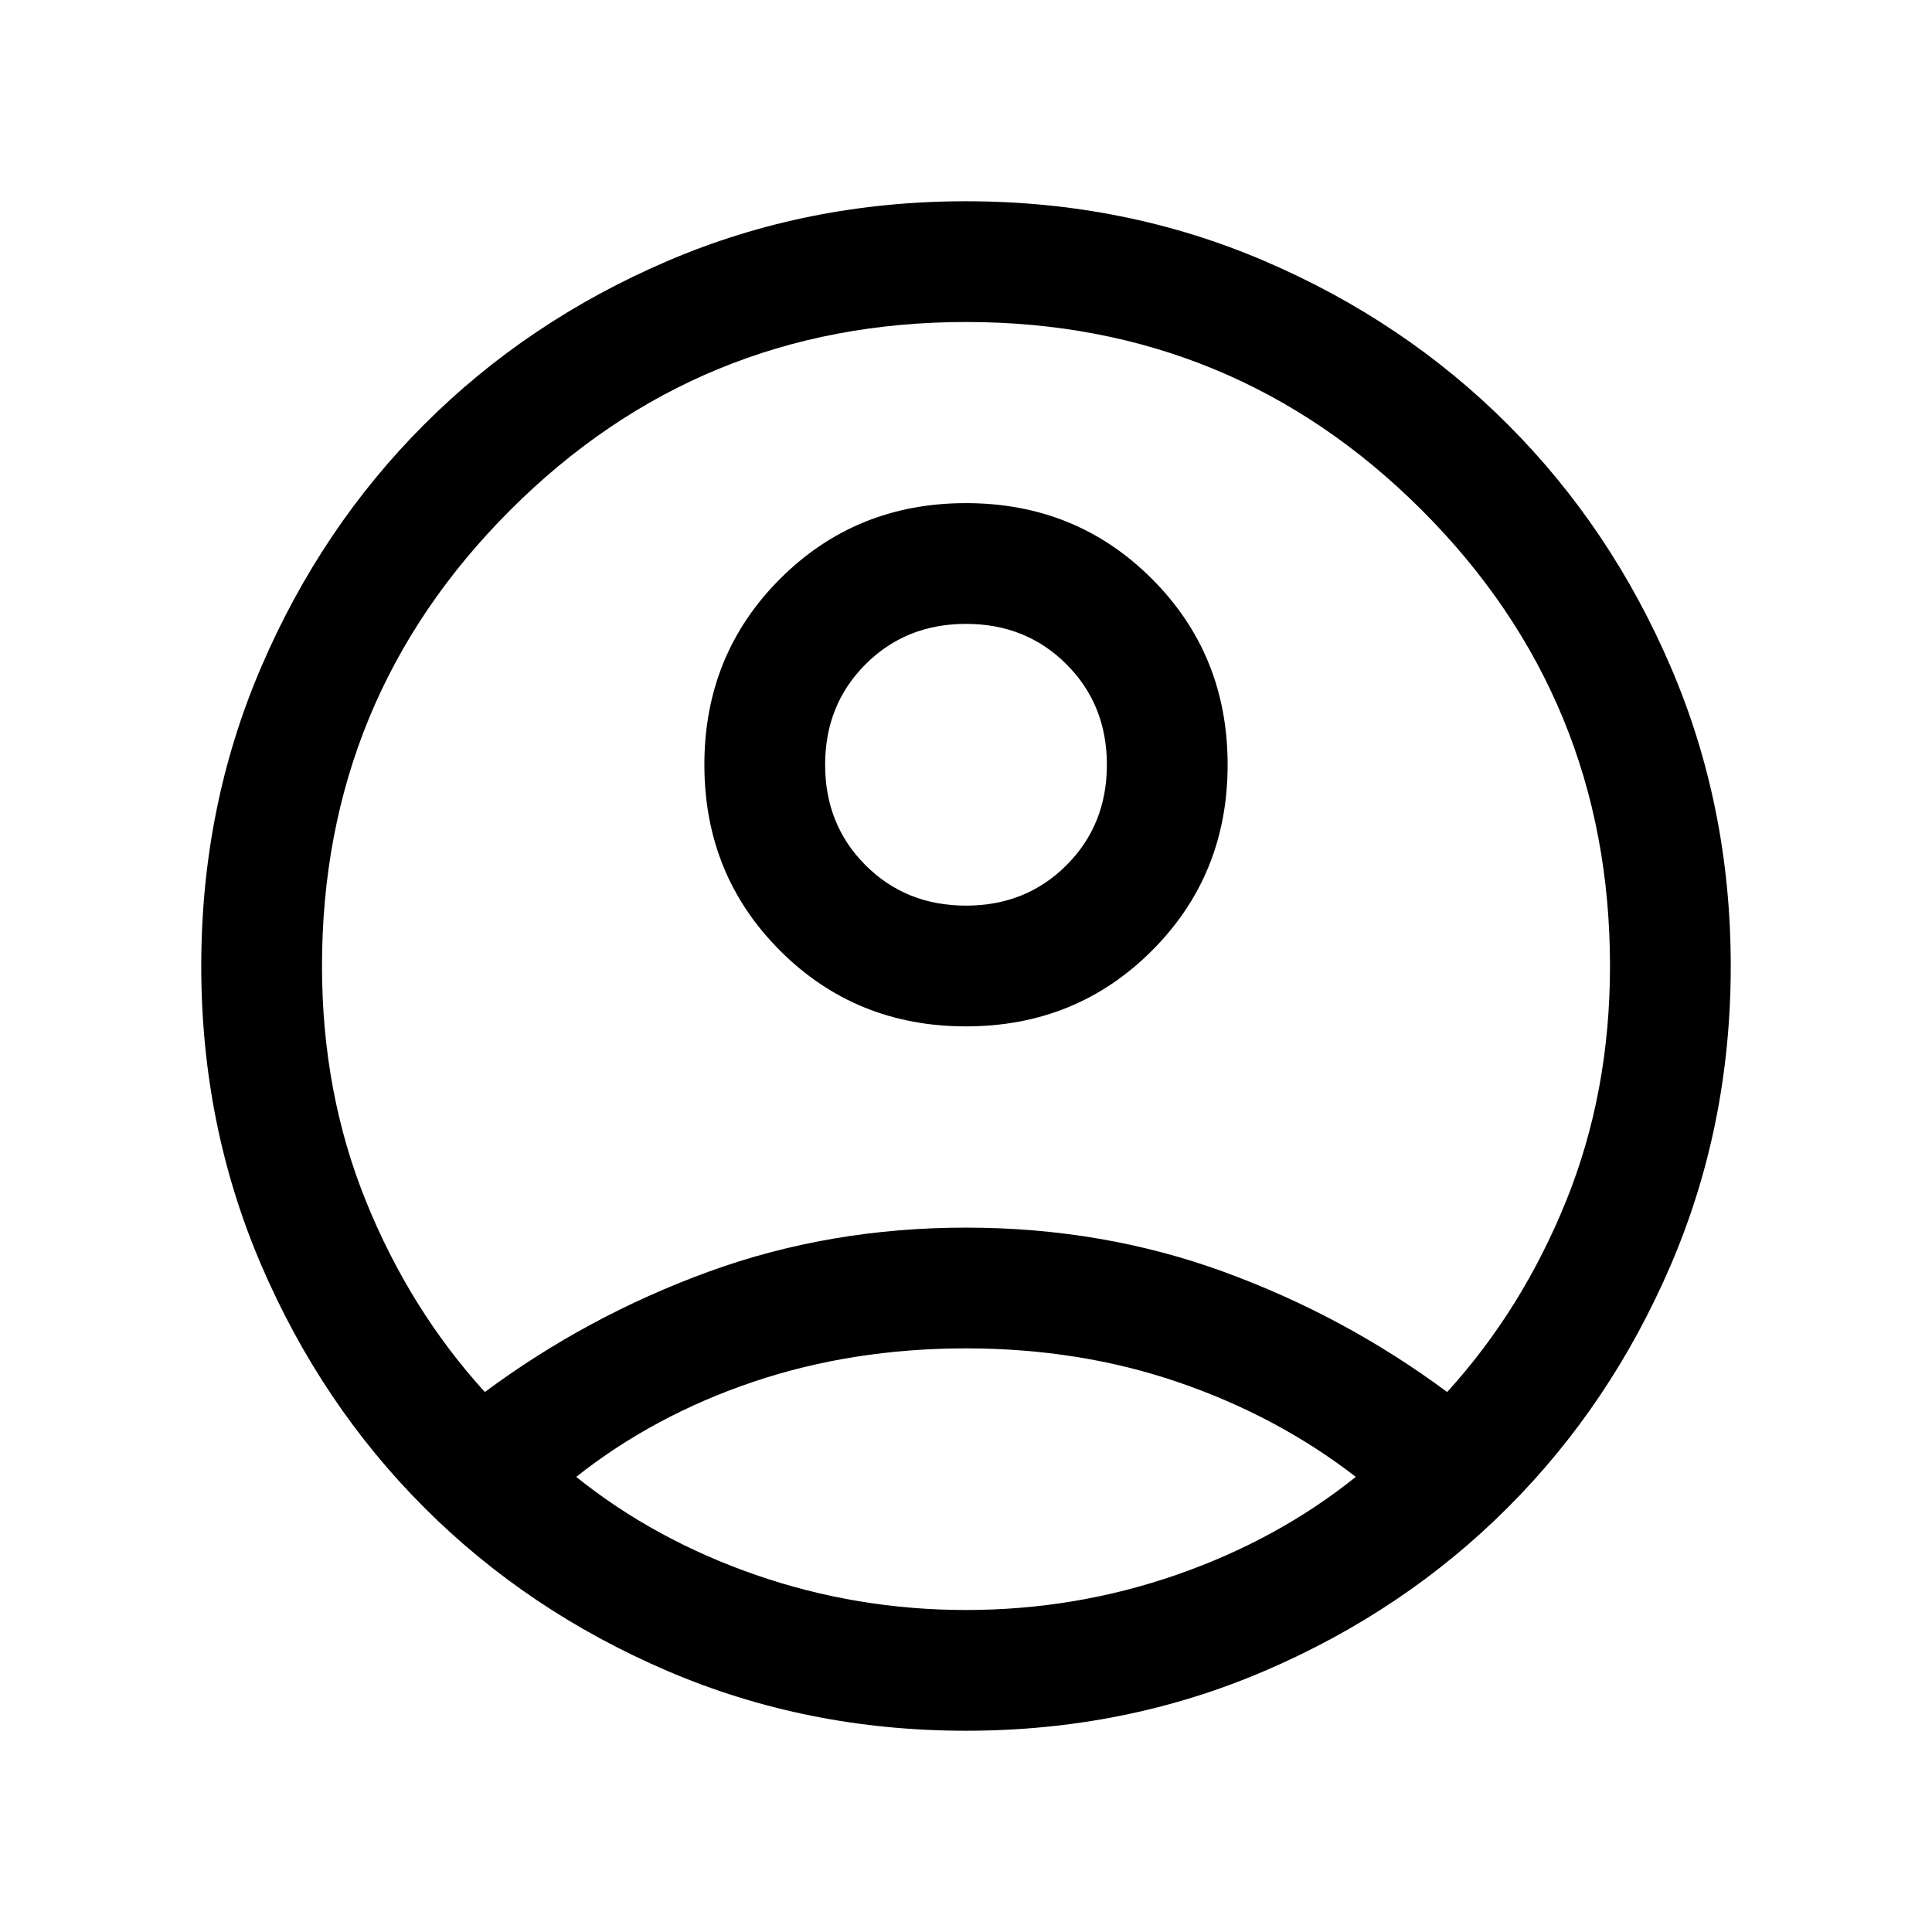
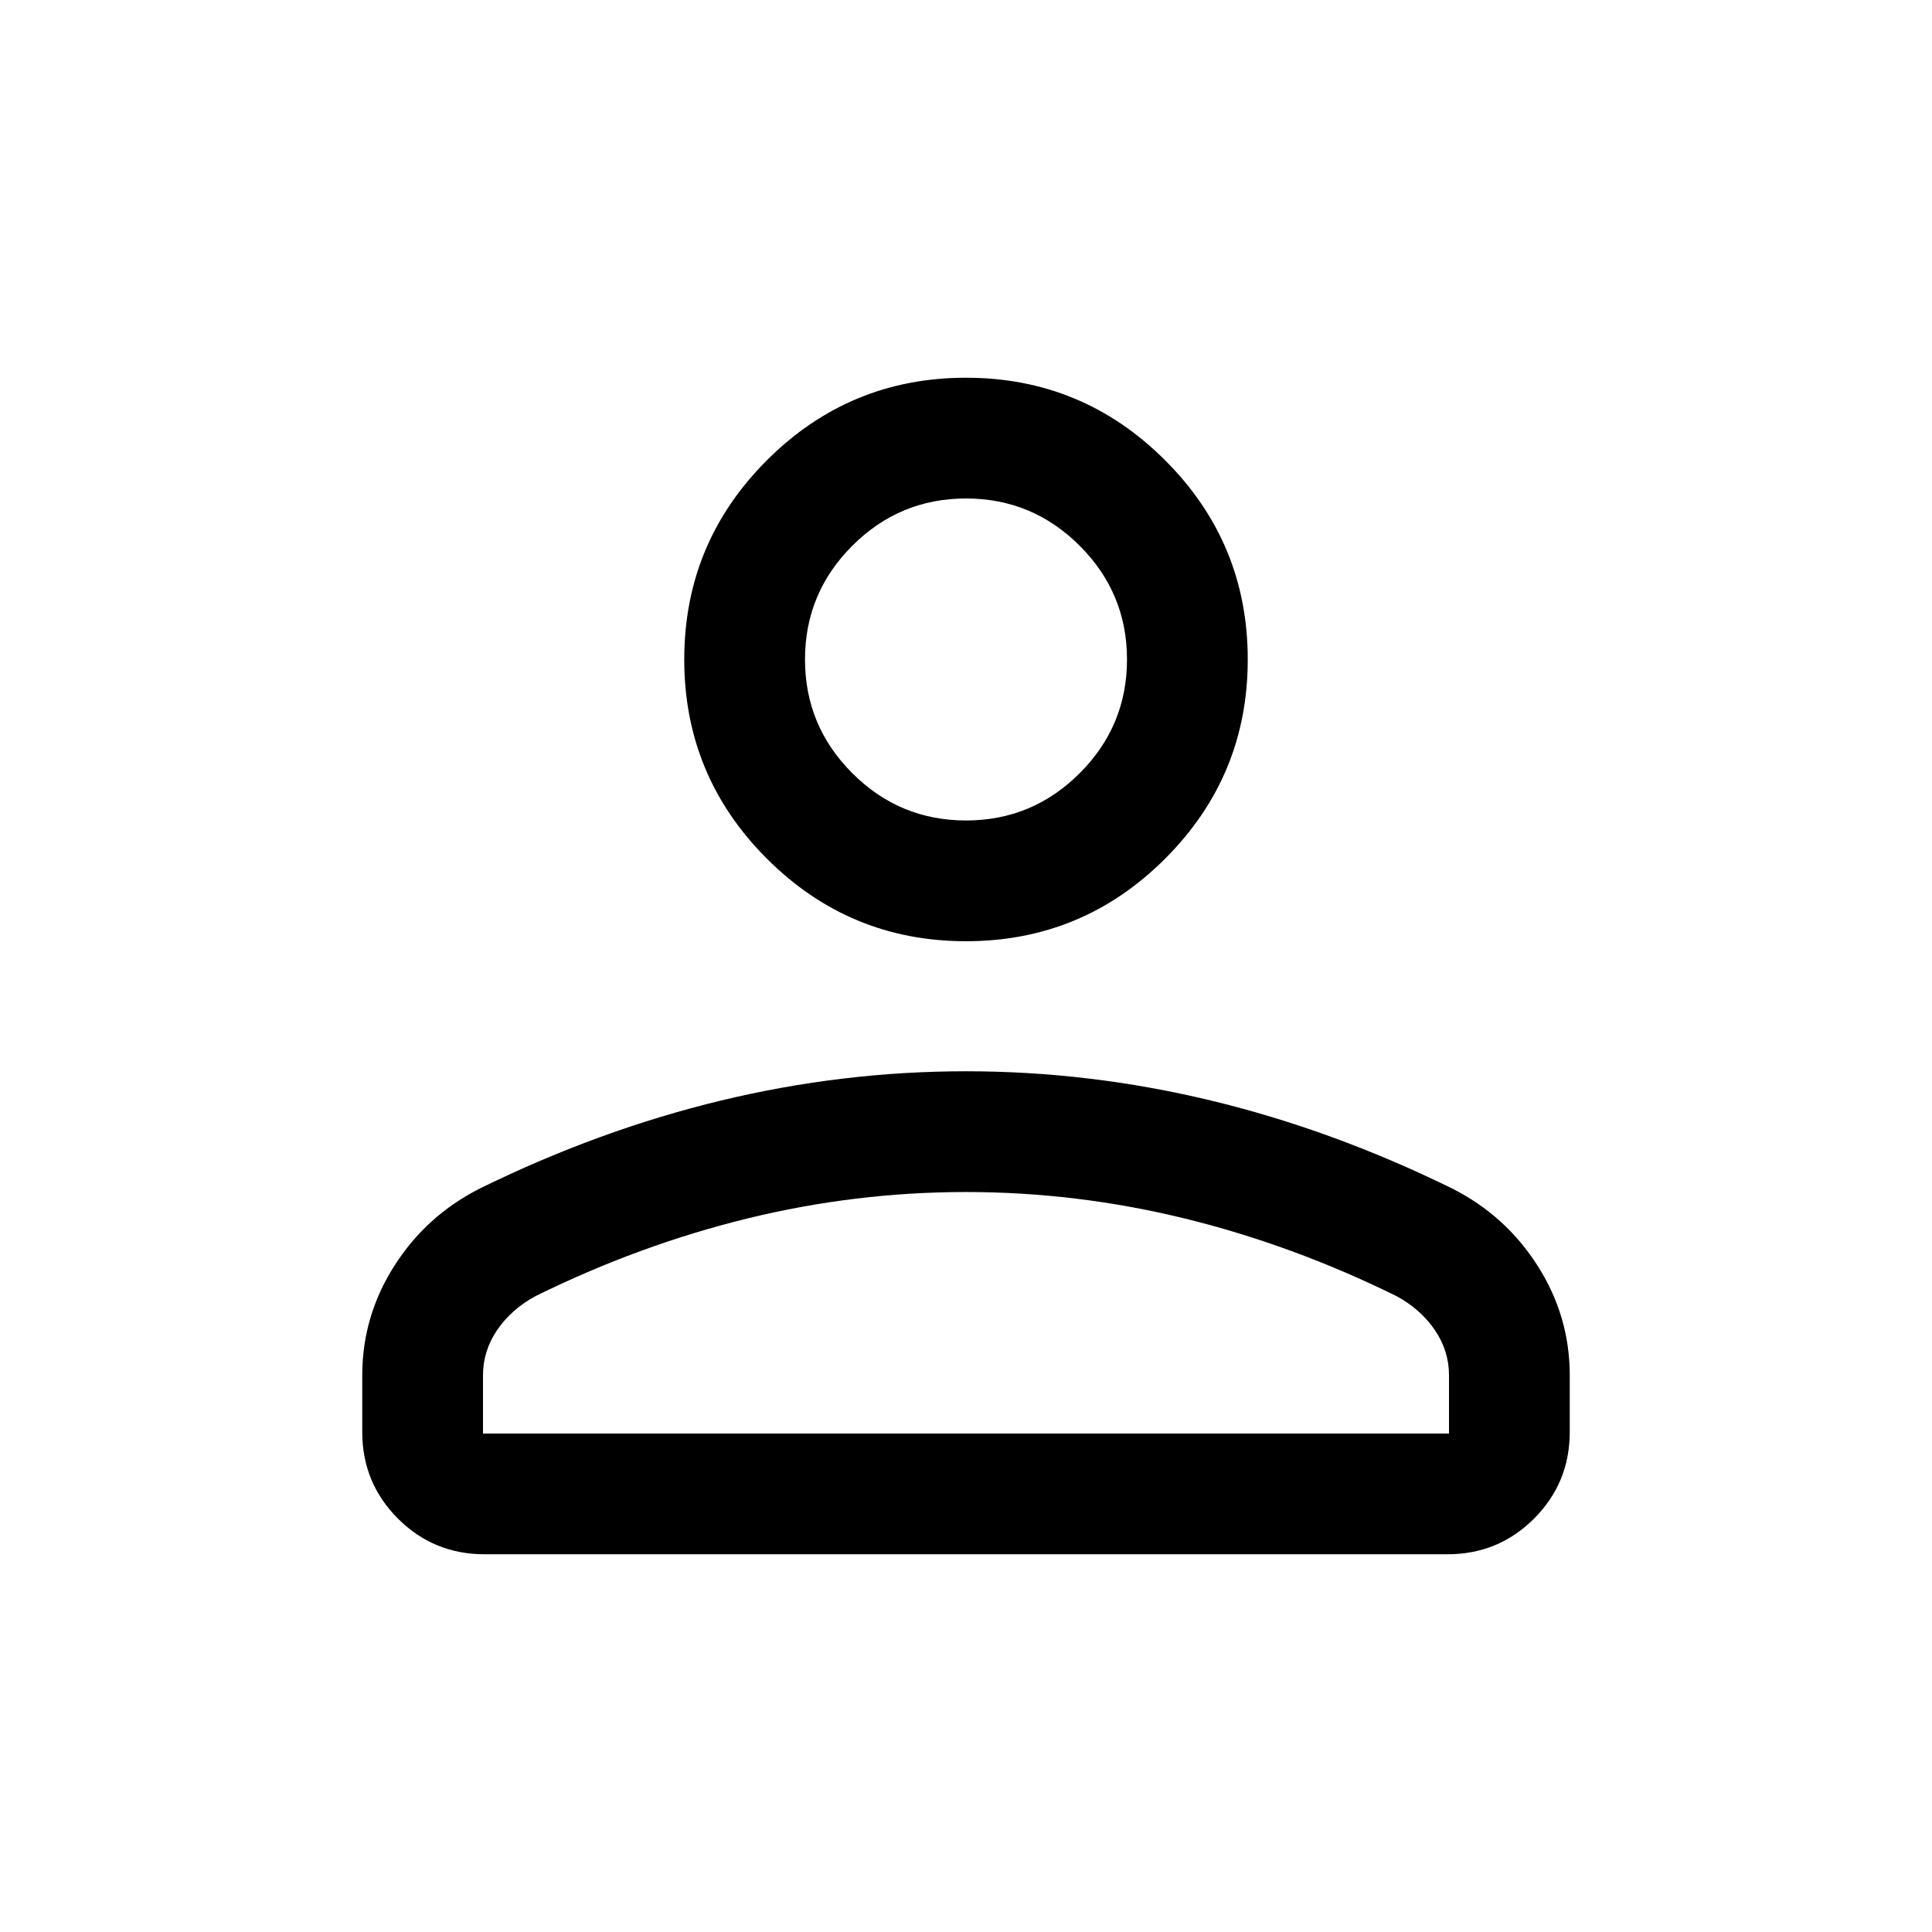
<svg xmlns="http://www.w3.org/2000/svg" height="24px" viewBox="0 -960 960 960" width="24px" fill="currentColor">
-   <path d="M240.92-268.31q51-37.84 111.12-59.77Q412.15-350 480-350t127.96 21.92q60.12 21.93 111.12 59.77 37.3-41 59.11-94.92Q800-417.15 800-480q0-133-93.5-226.5T480-800q-133 0-226.5 93.5T160-480q0 62.85 21.81 116.77 21.81 53.92 59.11 94.92Zm146.7-219.31Q350-525.23 350-580q0-54.77 37.62-92.38Q425.23-710 480-710q54.77 0 92.38 37.62Q610-634.77 610-580q0 54.77-37.62 92.38Q534.77-450 480-450q-54.77 0-92.38-37.62ZM480-100q-79.15 0-148.5-29.77t-120.65-81.08q-51.31-51.3-81.08-120.65Q100-400.85 100-480t29.77-148.5q29.77-69.35 81.08-120.65 51.3-51.31 120.65-81.08Q400.85-860 480-860t148.5 29.77q69.35 29.77 120.65 81.08 51.31 51.3 81.08 120.65Q860-559.15 860-480t-29.77 148.5q-29.77 69.35-81.08 120.65-51.3 51.31-120.65 81.08Q559.15-100 480-100Zm104.42-77.42q50.27-17.43 89.27-48.73-39-30.16-88.11-47Q536.46-290 480-290t-105.77 16.65q-49.31 16.66-87.92 47.2 39 31.3 89.27 48.73Q425.85-160 480-160t104.42-17.42Zm-54.5-352.66Q550-550.15 550-580t-20.08-49.92Q509.85-650 480-650t-49.92 20.08Q410-609.85 410-580t20.08 49.92Q450.15-510 480-510t49.92-20.08ZM480-580Zm0 355Z" />
+   <path d="M381.04-533.35Q340-574.38 340-632.31q0-57.92 41.04-98.96 41.04-41.04 98.96-41.04 57.92 0 98.96 41.04Q620-690.23 620-632.31q0 57.93-41.04 98.96-41.04 41.04-98.96 41.04-57.92 0-98.96-41.04ZM180-248.46v-28.16q0-29.38 15.96-54.42 15.96-25.04 42.66-38.5 59.3-29.07 119.65-43.61 60.35-14.54 121.73-14.54t121.73 14.54q60.35 14.54 119.65 43.61 26.7 13.46 42.66 38.5Q780-306 780-276.62v28.16q0 25.3-17.73 43.04-17.73 17.73-43.04 17.73H240.77q-25.31 0-43.04-17.73Q180-223.16 180-248.46Zm60 .77h480v-28.93q0-12.15-7.04-22.5-7.04-10.34-19.11-16.88-51.7-25.46-105.35-38.58-53.65-13.11-108.5-13.11t-108.5 13.11Q317.85-341.46 266.15-316q-12.07 6.54-19.11 16.88-7.04 10.35-7.04 22.5v28.93Zm296.5-328.12q23.5-23.5 23.5-56.5t-23.5-56.5q-23.5-23.5-56.5-23.5t-56.5 23.5q-23.5 23.5-23.5 56.5t23.5 56.5q23.5 23.5 56.5 23.5t56.5-23.5Zm-56.5-56.5Zm0 384.62Z" />
</svg>
